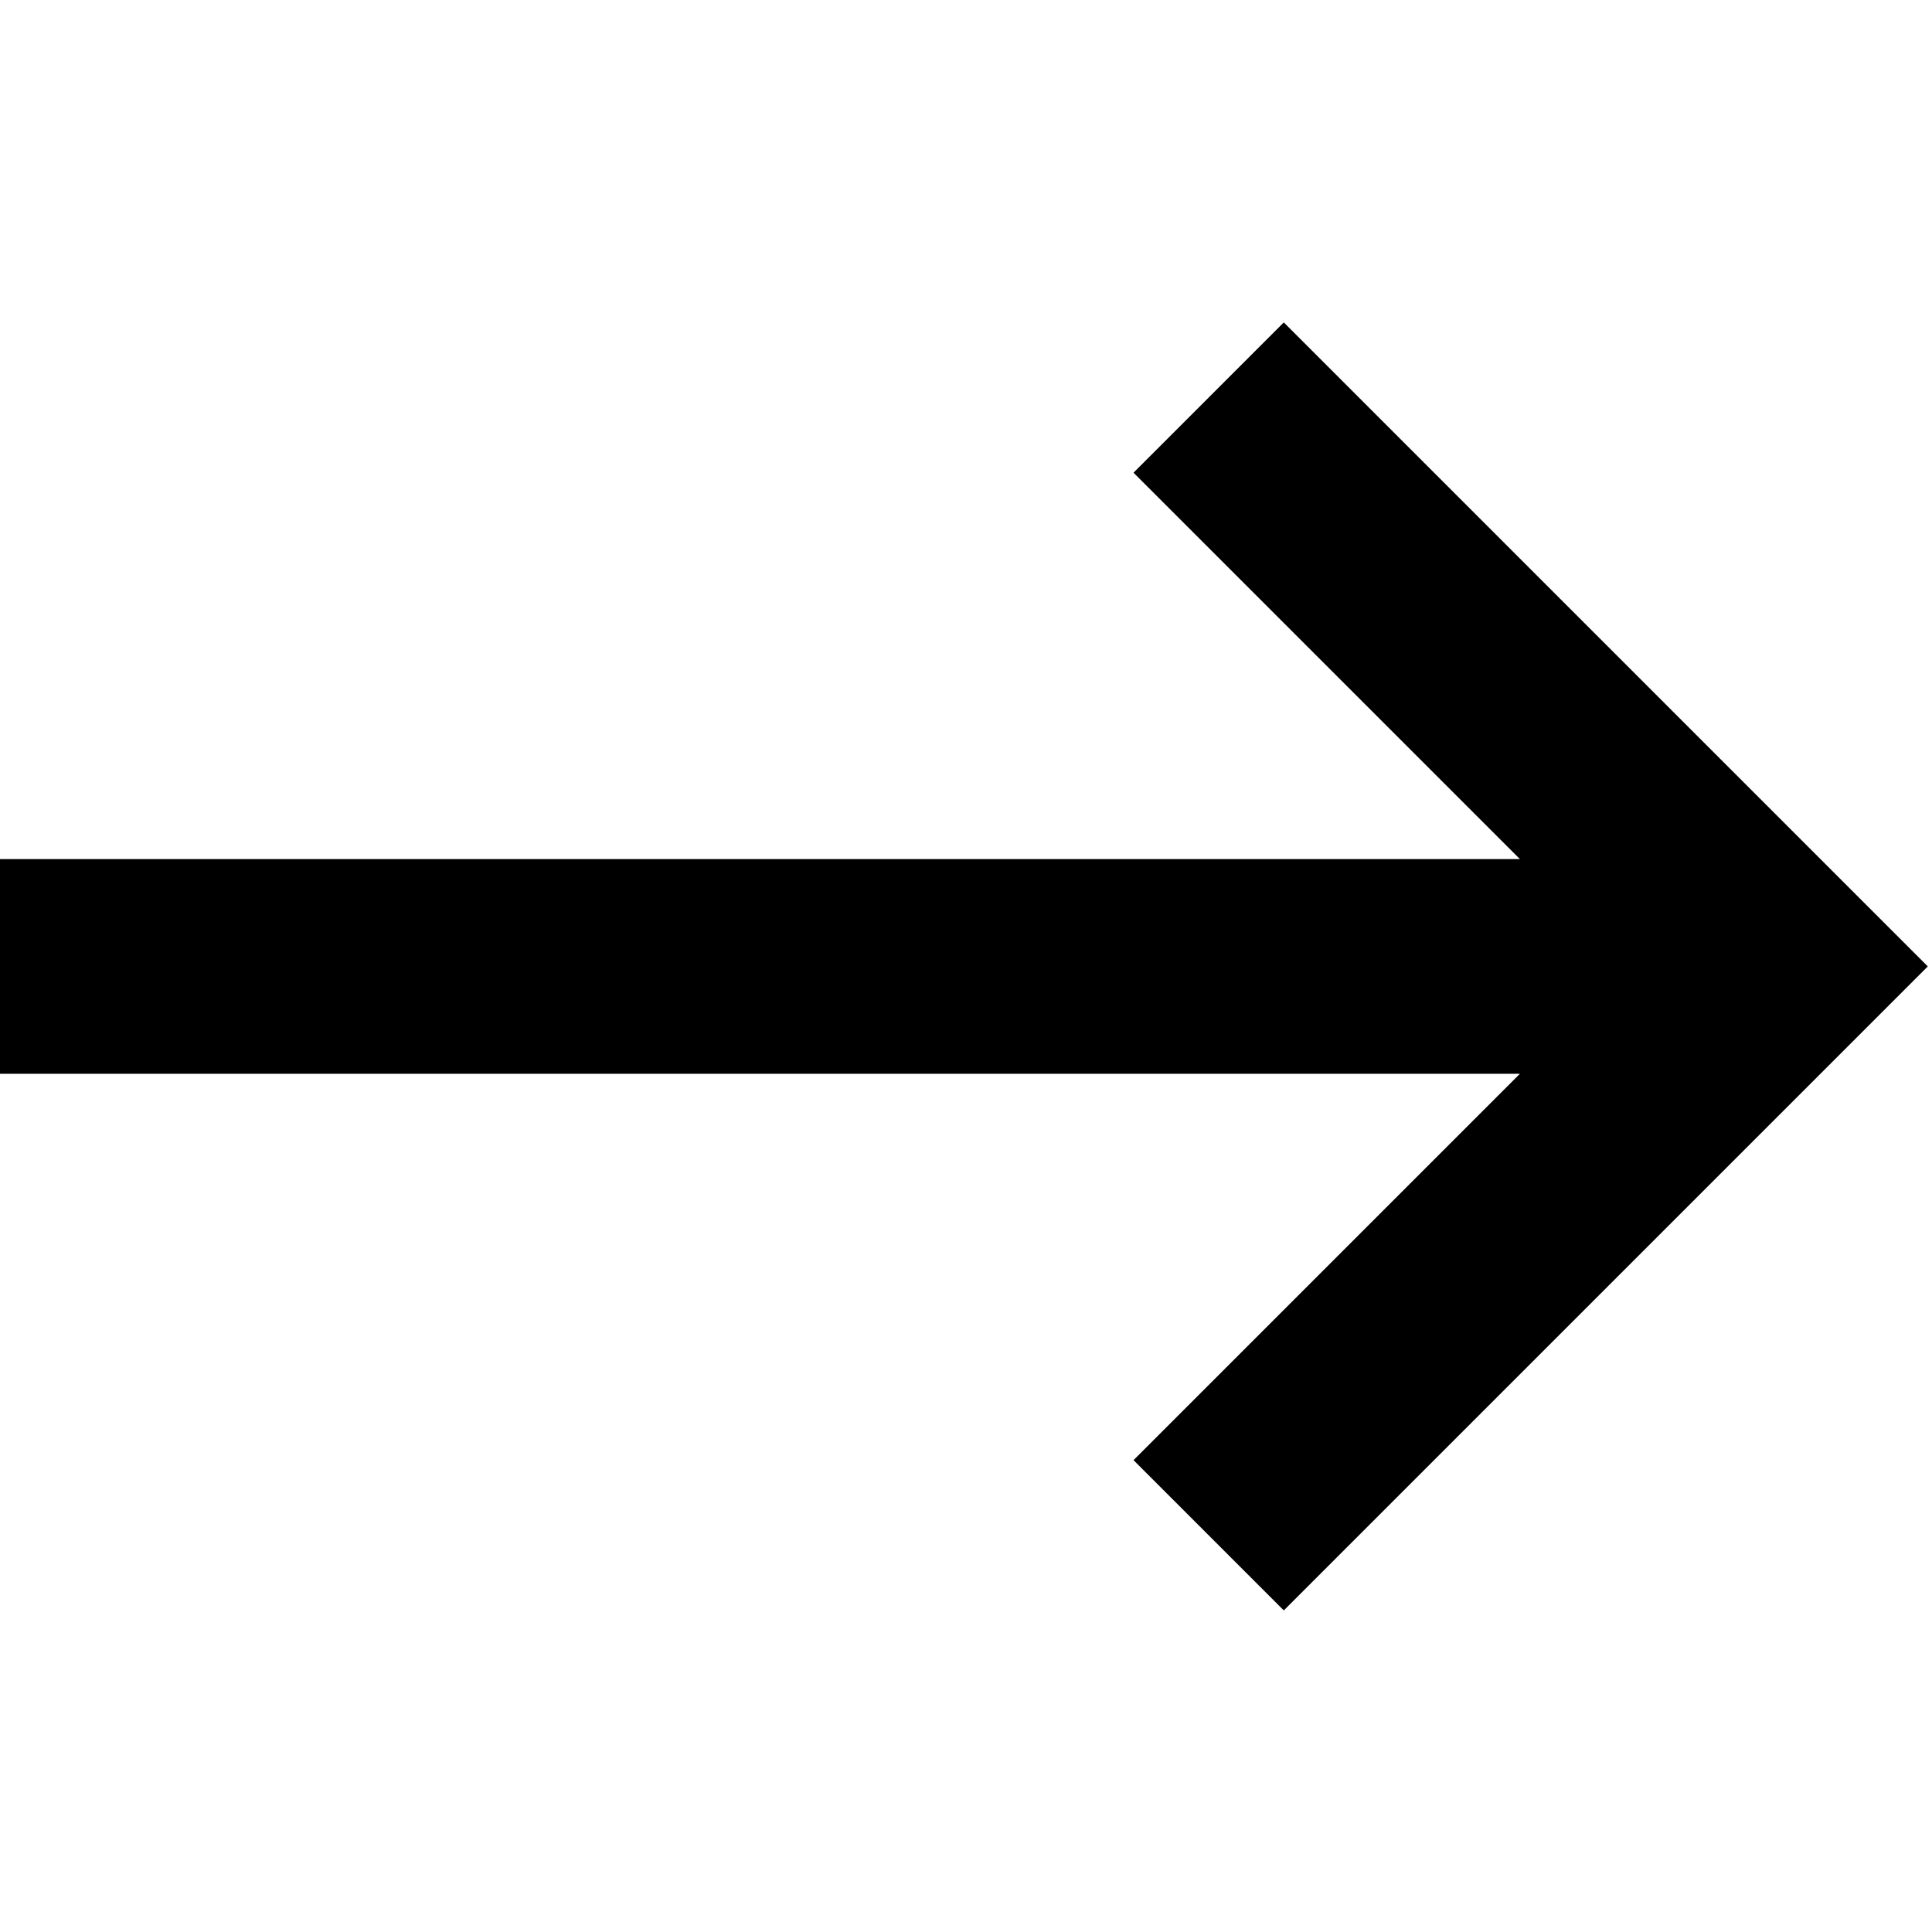
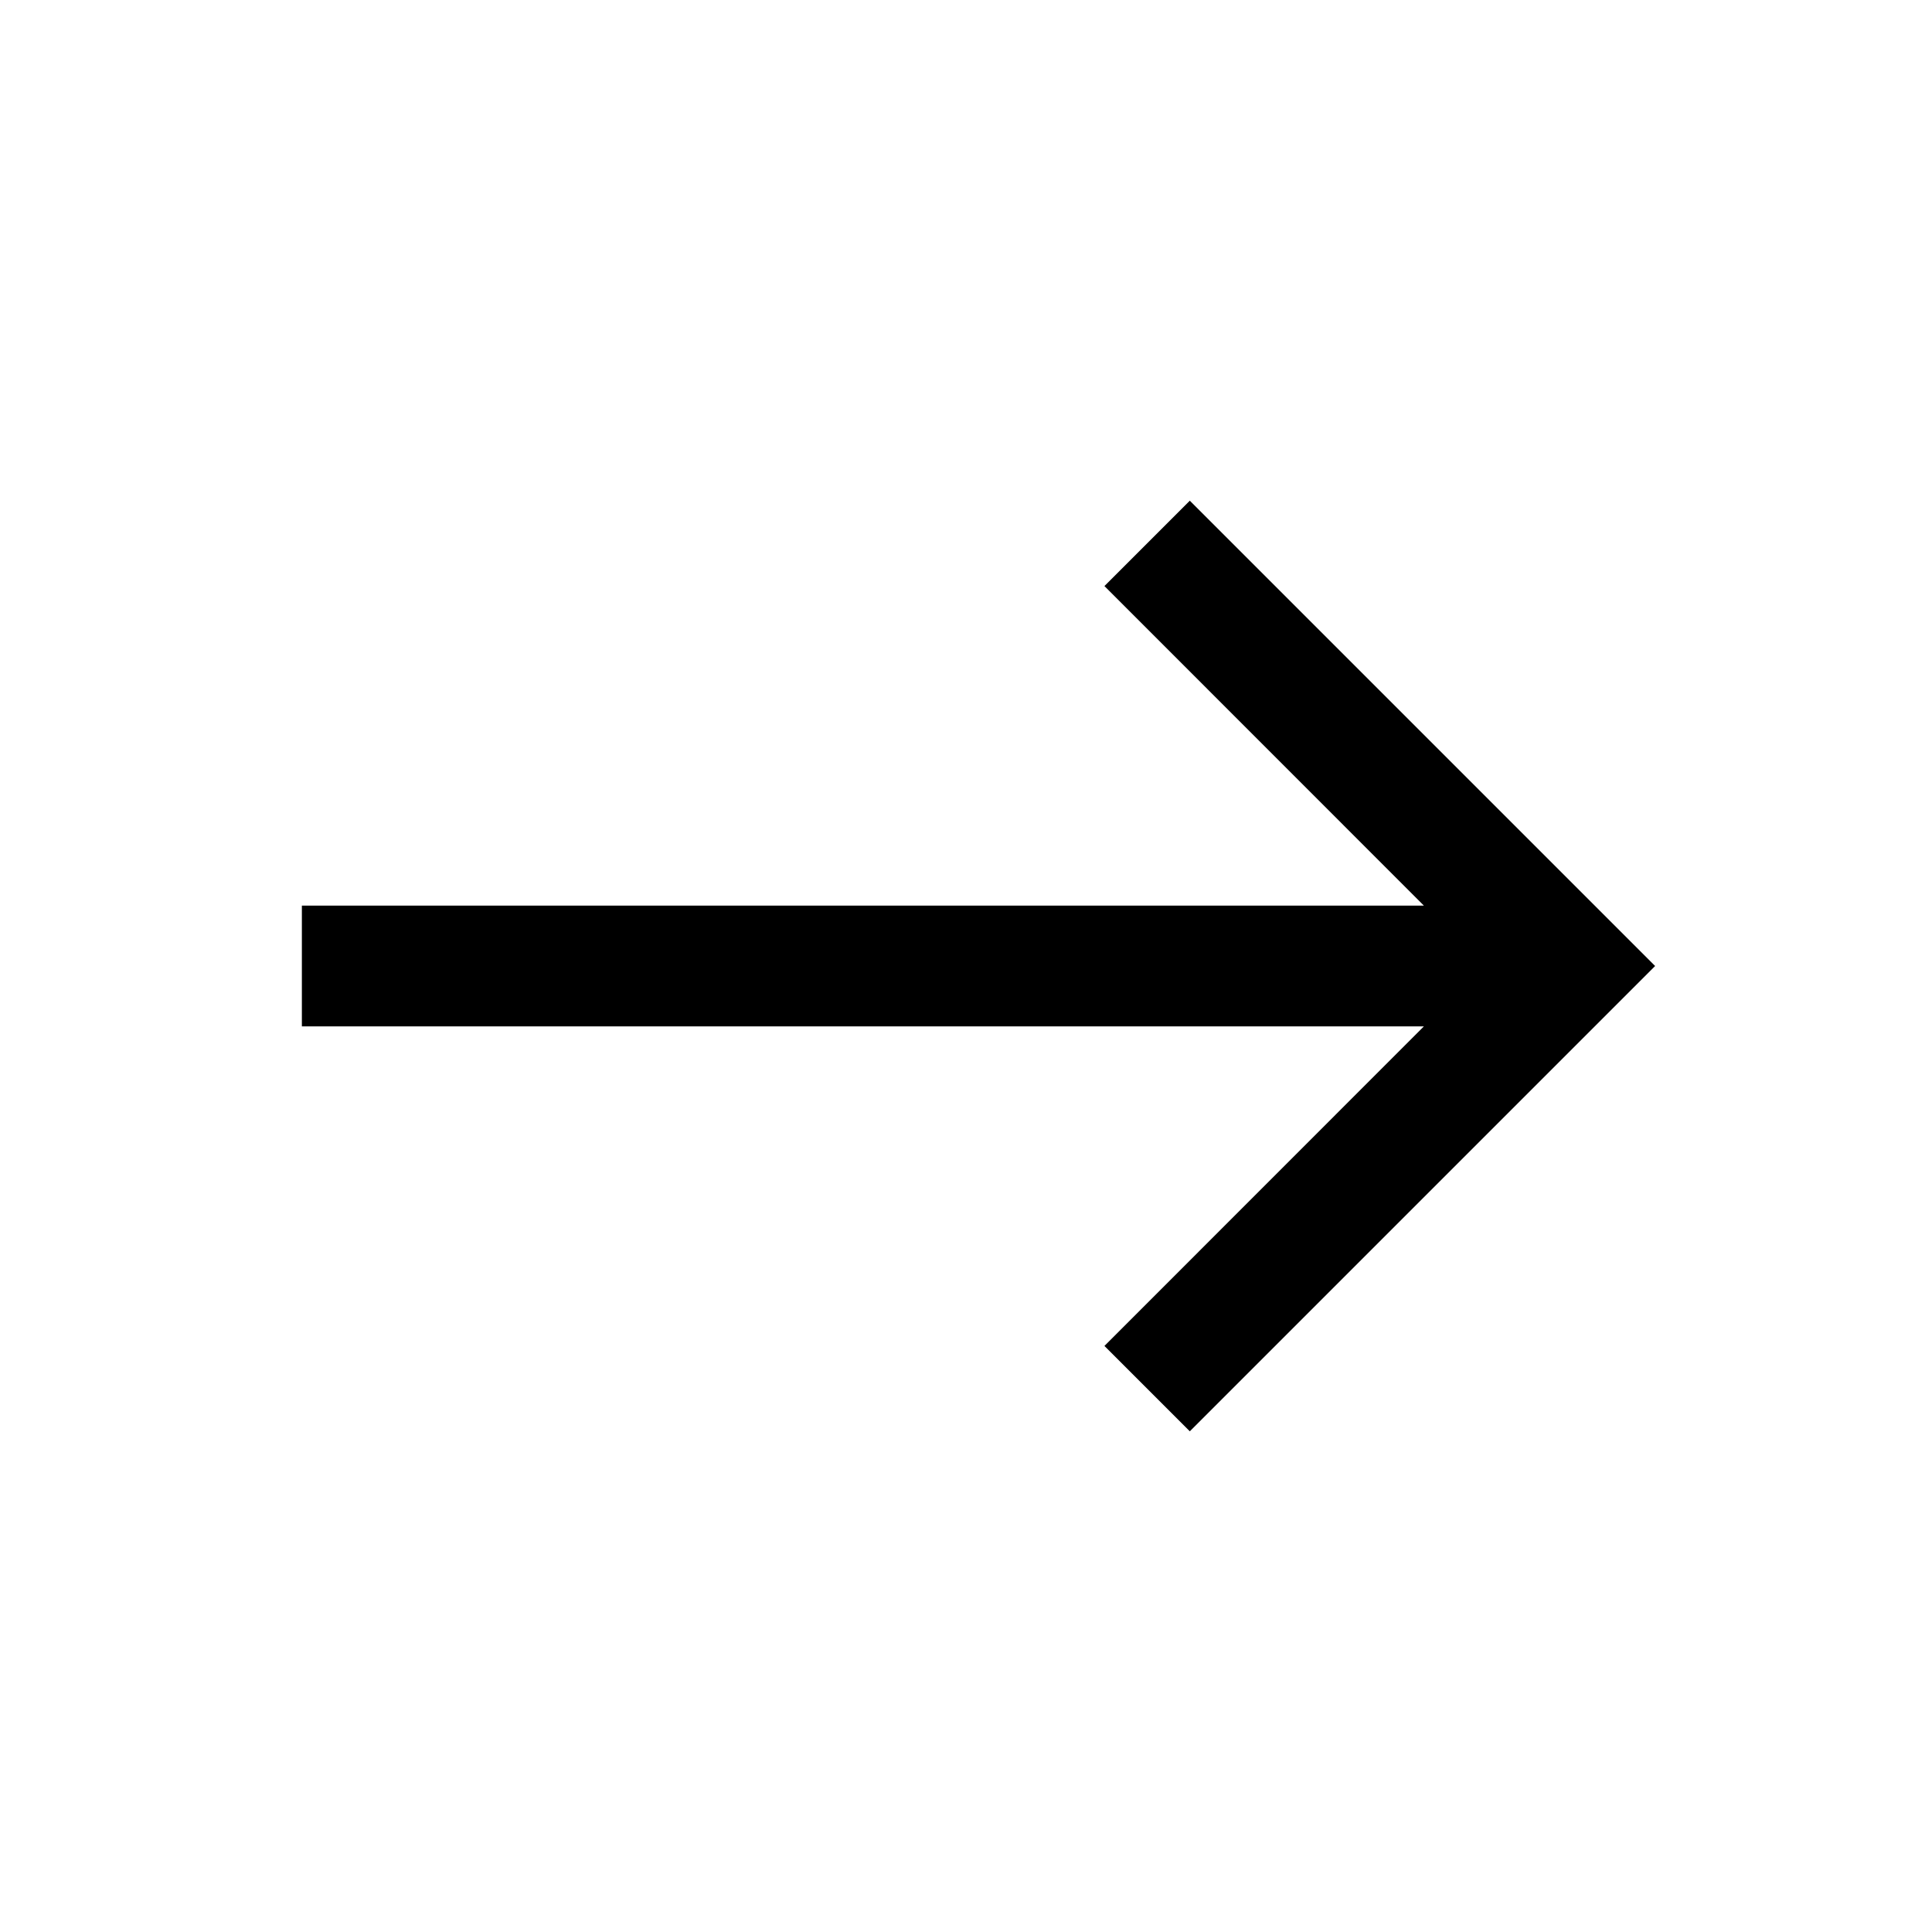
- <svg xmlns="http://www.w3.org/2000/svg" viewBox="0 0 459 459" style="enable-background:new 0 0 459 459" xml:space="preserve">
-   <path d="M-1 255.1h362.1l-91.8 91.8 35.7 35.7 153-153-153-153-35.7 35.7 91.8 91.8H-1z" />
+ <svg xmlns="http://www.w3.org/2000/svg" height="512" viewBox="0 0 32 32" width="512">
+   <g id="arrow,-foward,-go,-right" fill="none" fill-rule="evenodd">
+     <path id="Path" d="m19.707 8.293 7.707 7.707-7.707 7.707-1.414-1.414 5.291-5.293-18.584 0v-2l18.584-0-5.291-5.293z" fill="rgb(0,0,0)" fill-rule="nonzero" />
+   </g>
</svg>
